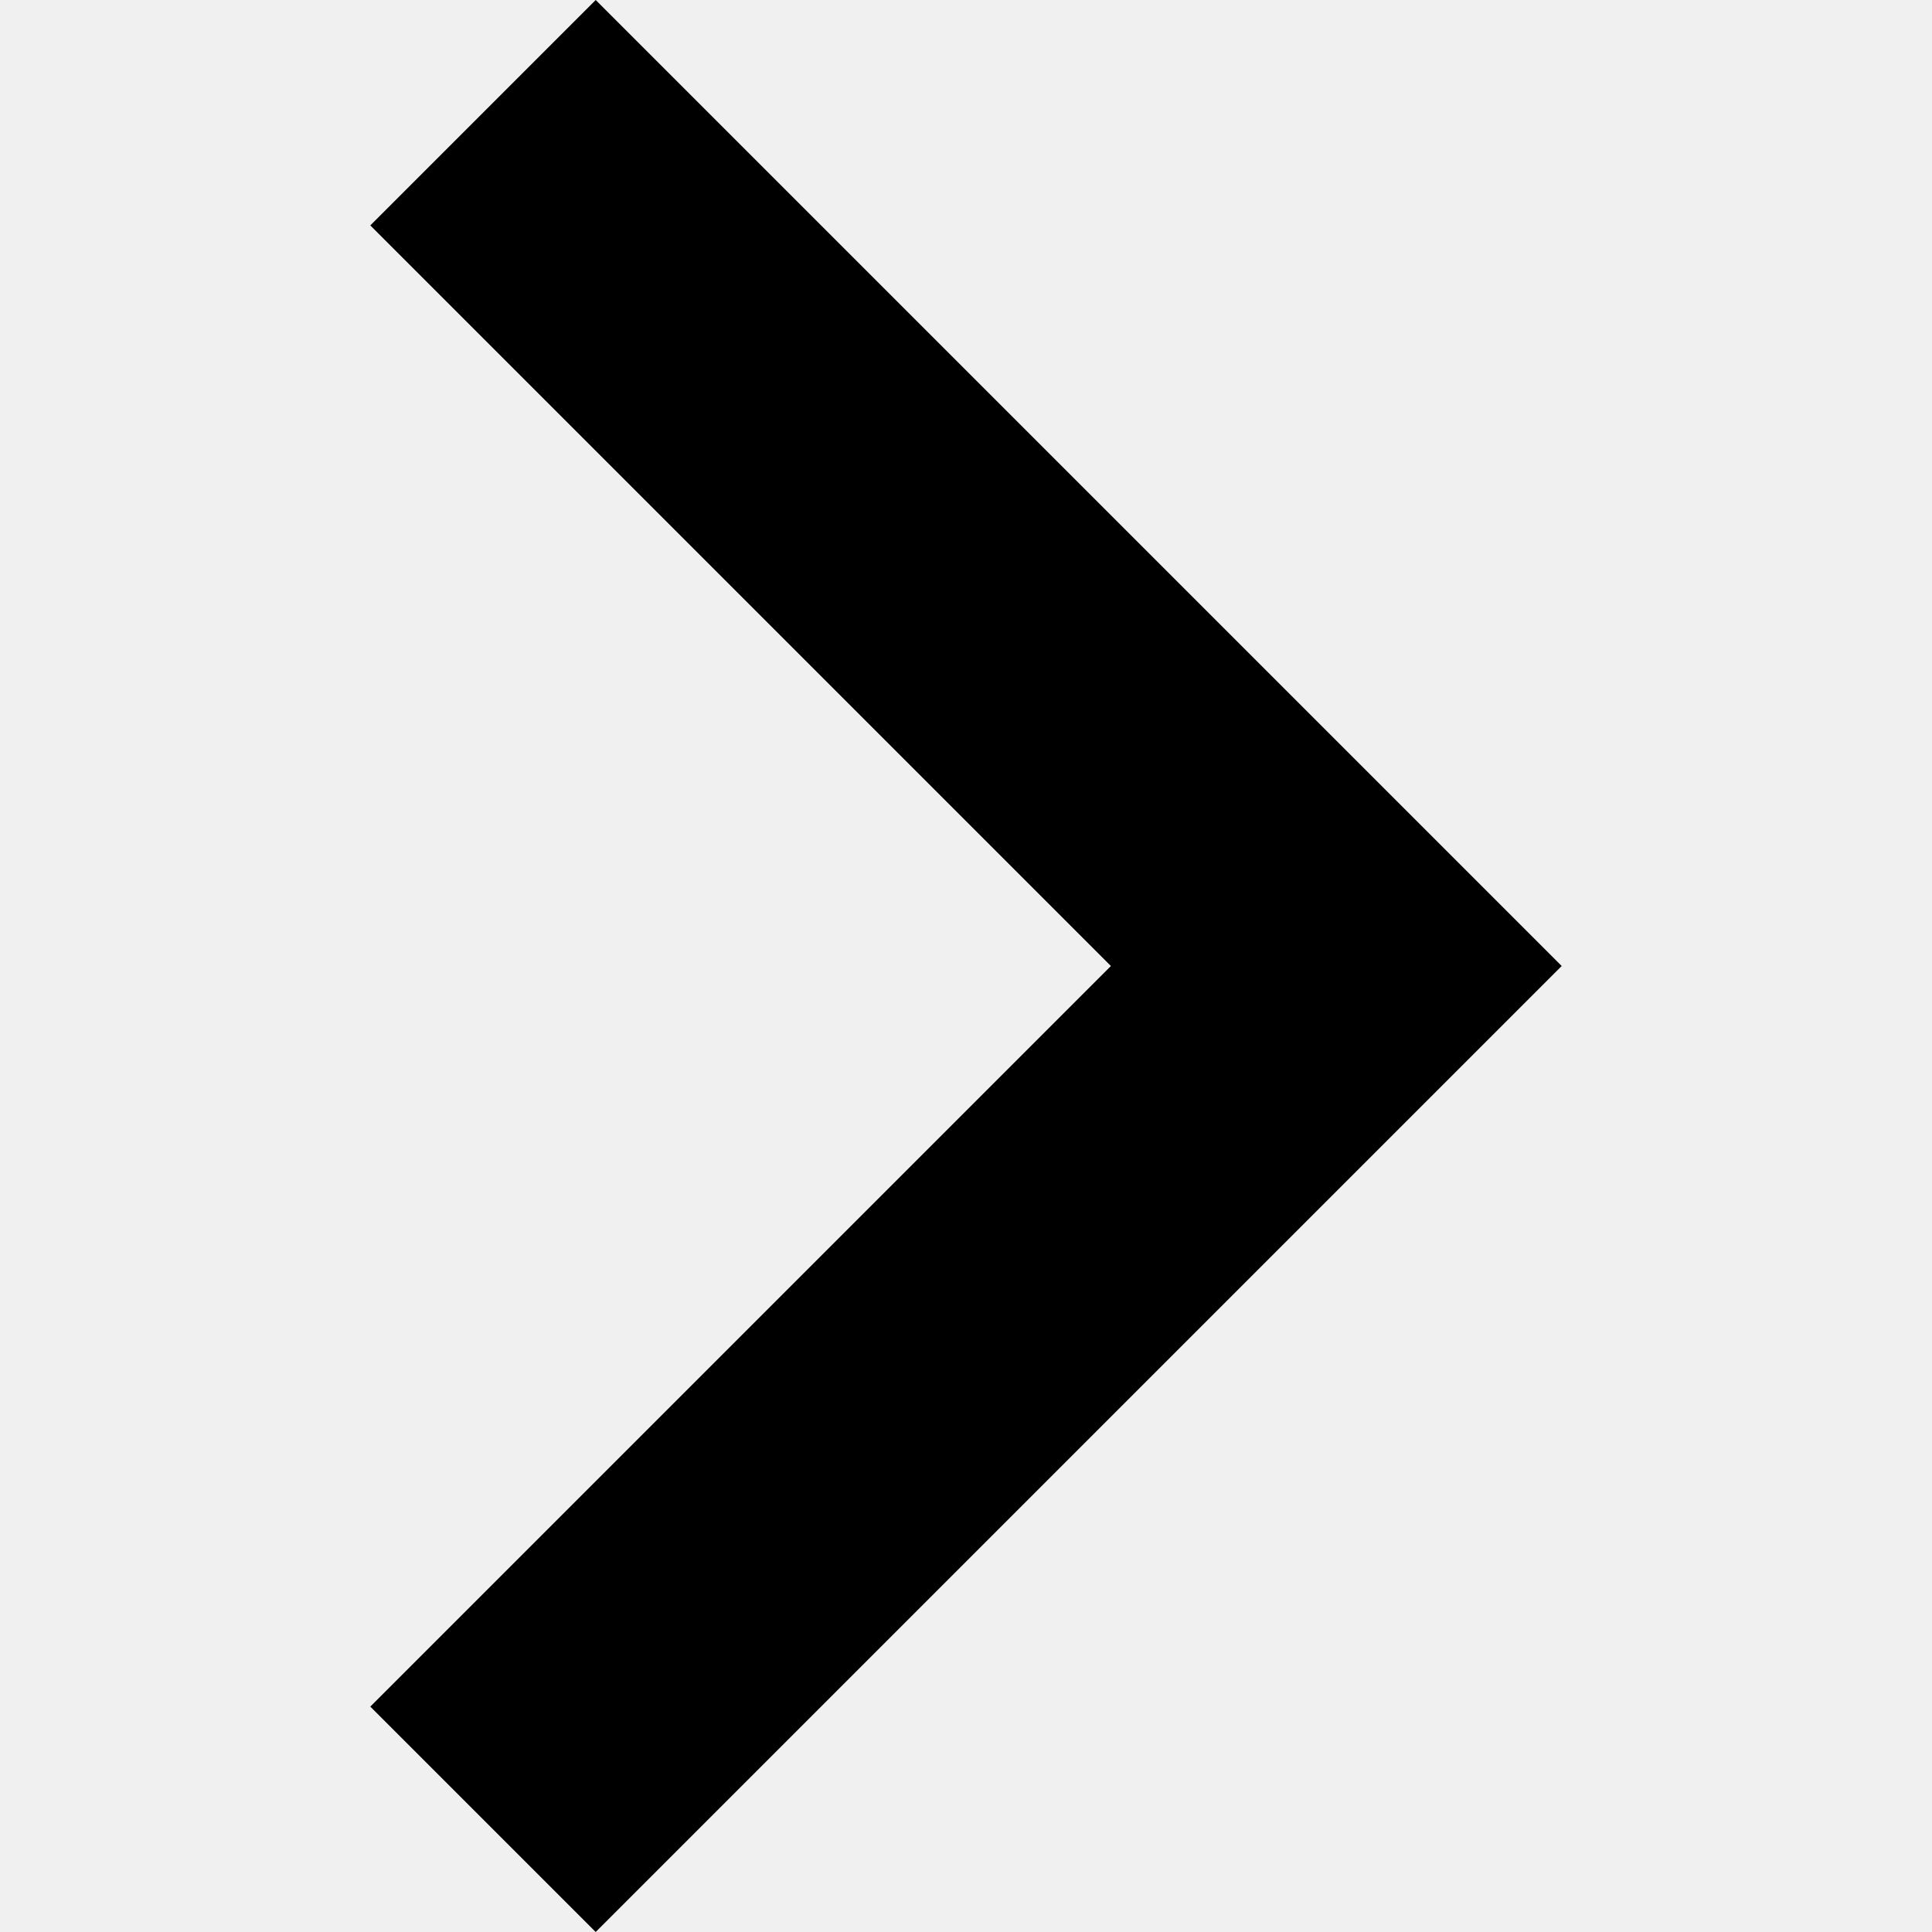
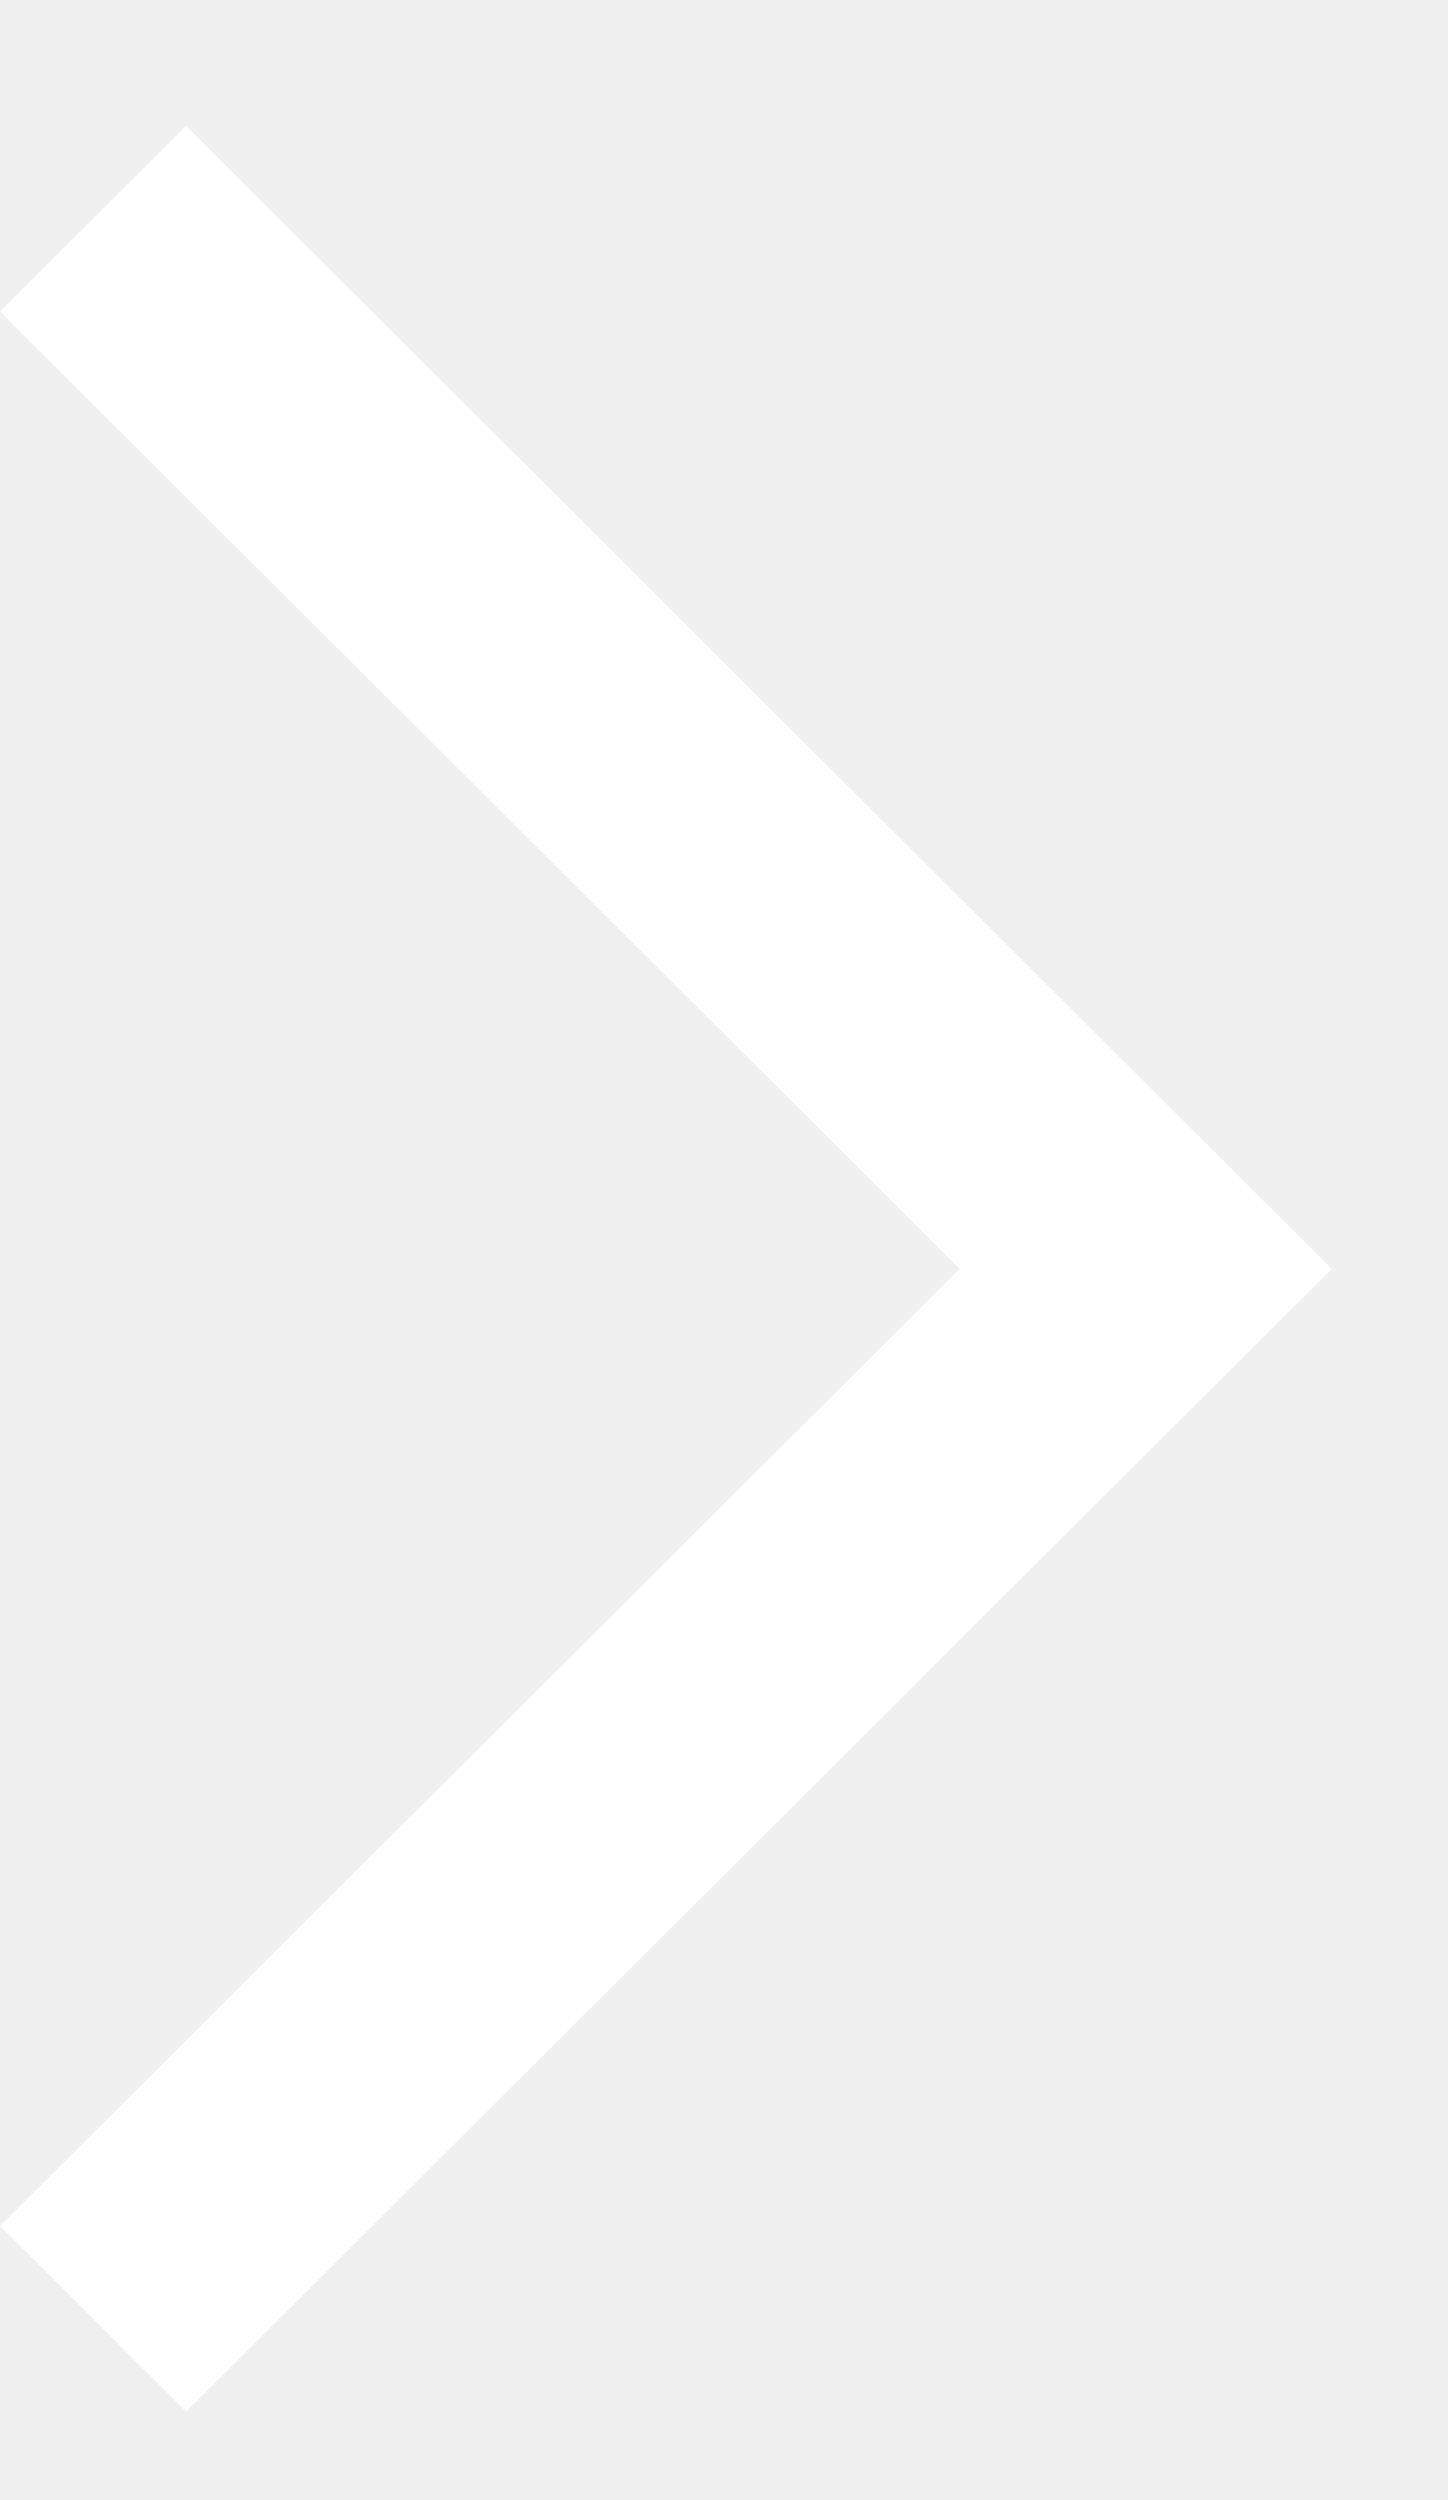
- <svg xmlns="http://www.w3.org/2000/svg" version="1.1" id="Capa_1" x="0px" y="0px" width="306px" height="306px" viewBox="0 0 306 306" style="enable-background:new 0 0 306 306;" xml:space="preserve">
-   <g>
-     <g id="chevron-right">
-       <polygon points="94.35,0 58.65,35.7 175.95,153 58.65,270.3 94.35,306 247.35,153   " />
-     </g>
-   </g>
-   <g>
- </g>
-   <g>
- </g>
-   <g>
- </g>
-   <g>
- </g>
-   <g>
- </g>
-   <g>
- </g>
-   <g>
- </g>
-   <g>
- </g>
-   <g>
- </g>
-   <g>
- </g>
-   <g>
- </g>
-   <g>
- </g>
-   <g>
- </g>
-   <g>
- </g>
-   <g>
- </g>
+ <svg xmlns="http://www.w3.org/2000/svg" width="11" height="19" viewBox="0 0 11 19" fill="none">
+   <path fill-rule="evenodd" clip-rule="evenodd" d="M7.293 9.643L0 2.368L1.414 0.957L10.121 9.643L1.414 18.329L0 16.918L7.293 9.643Z" fill="white" />
</svg>
